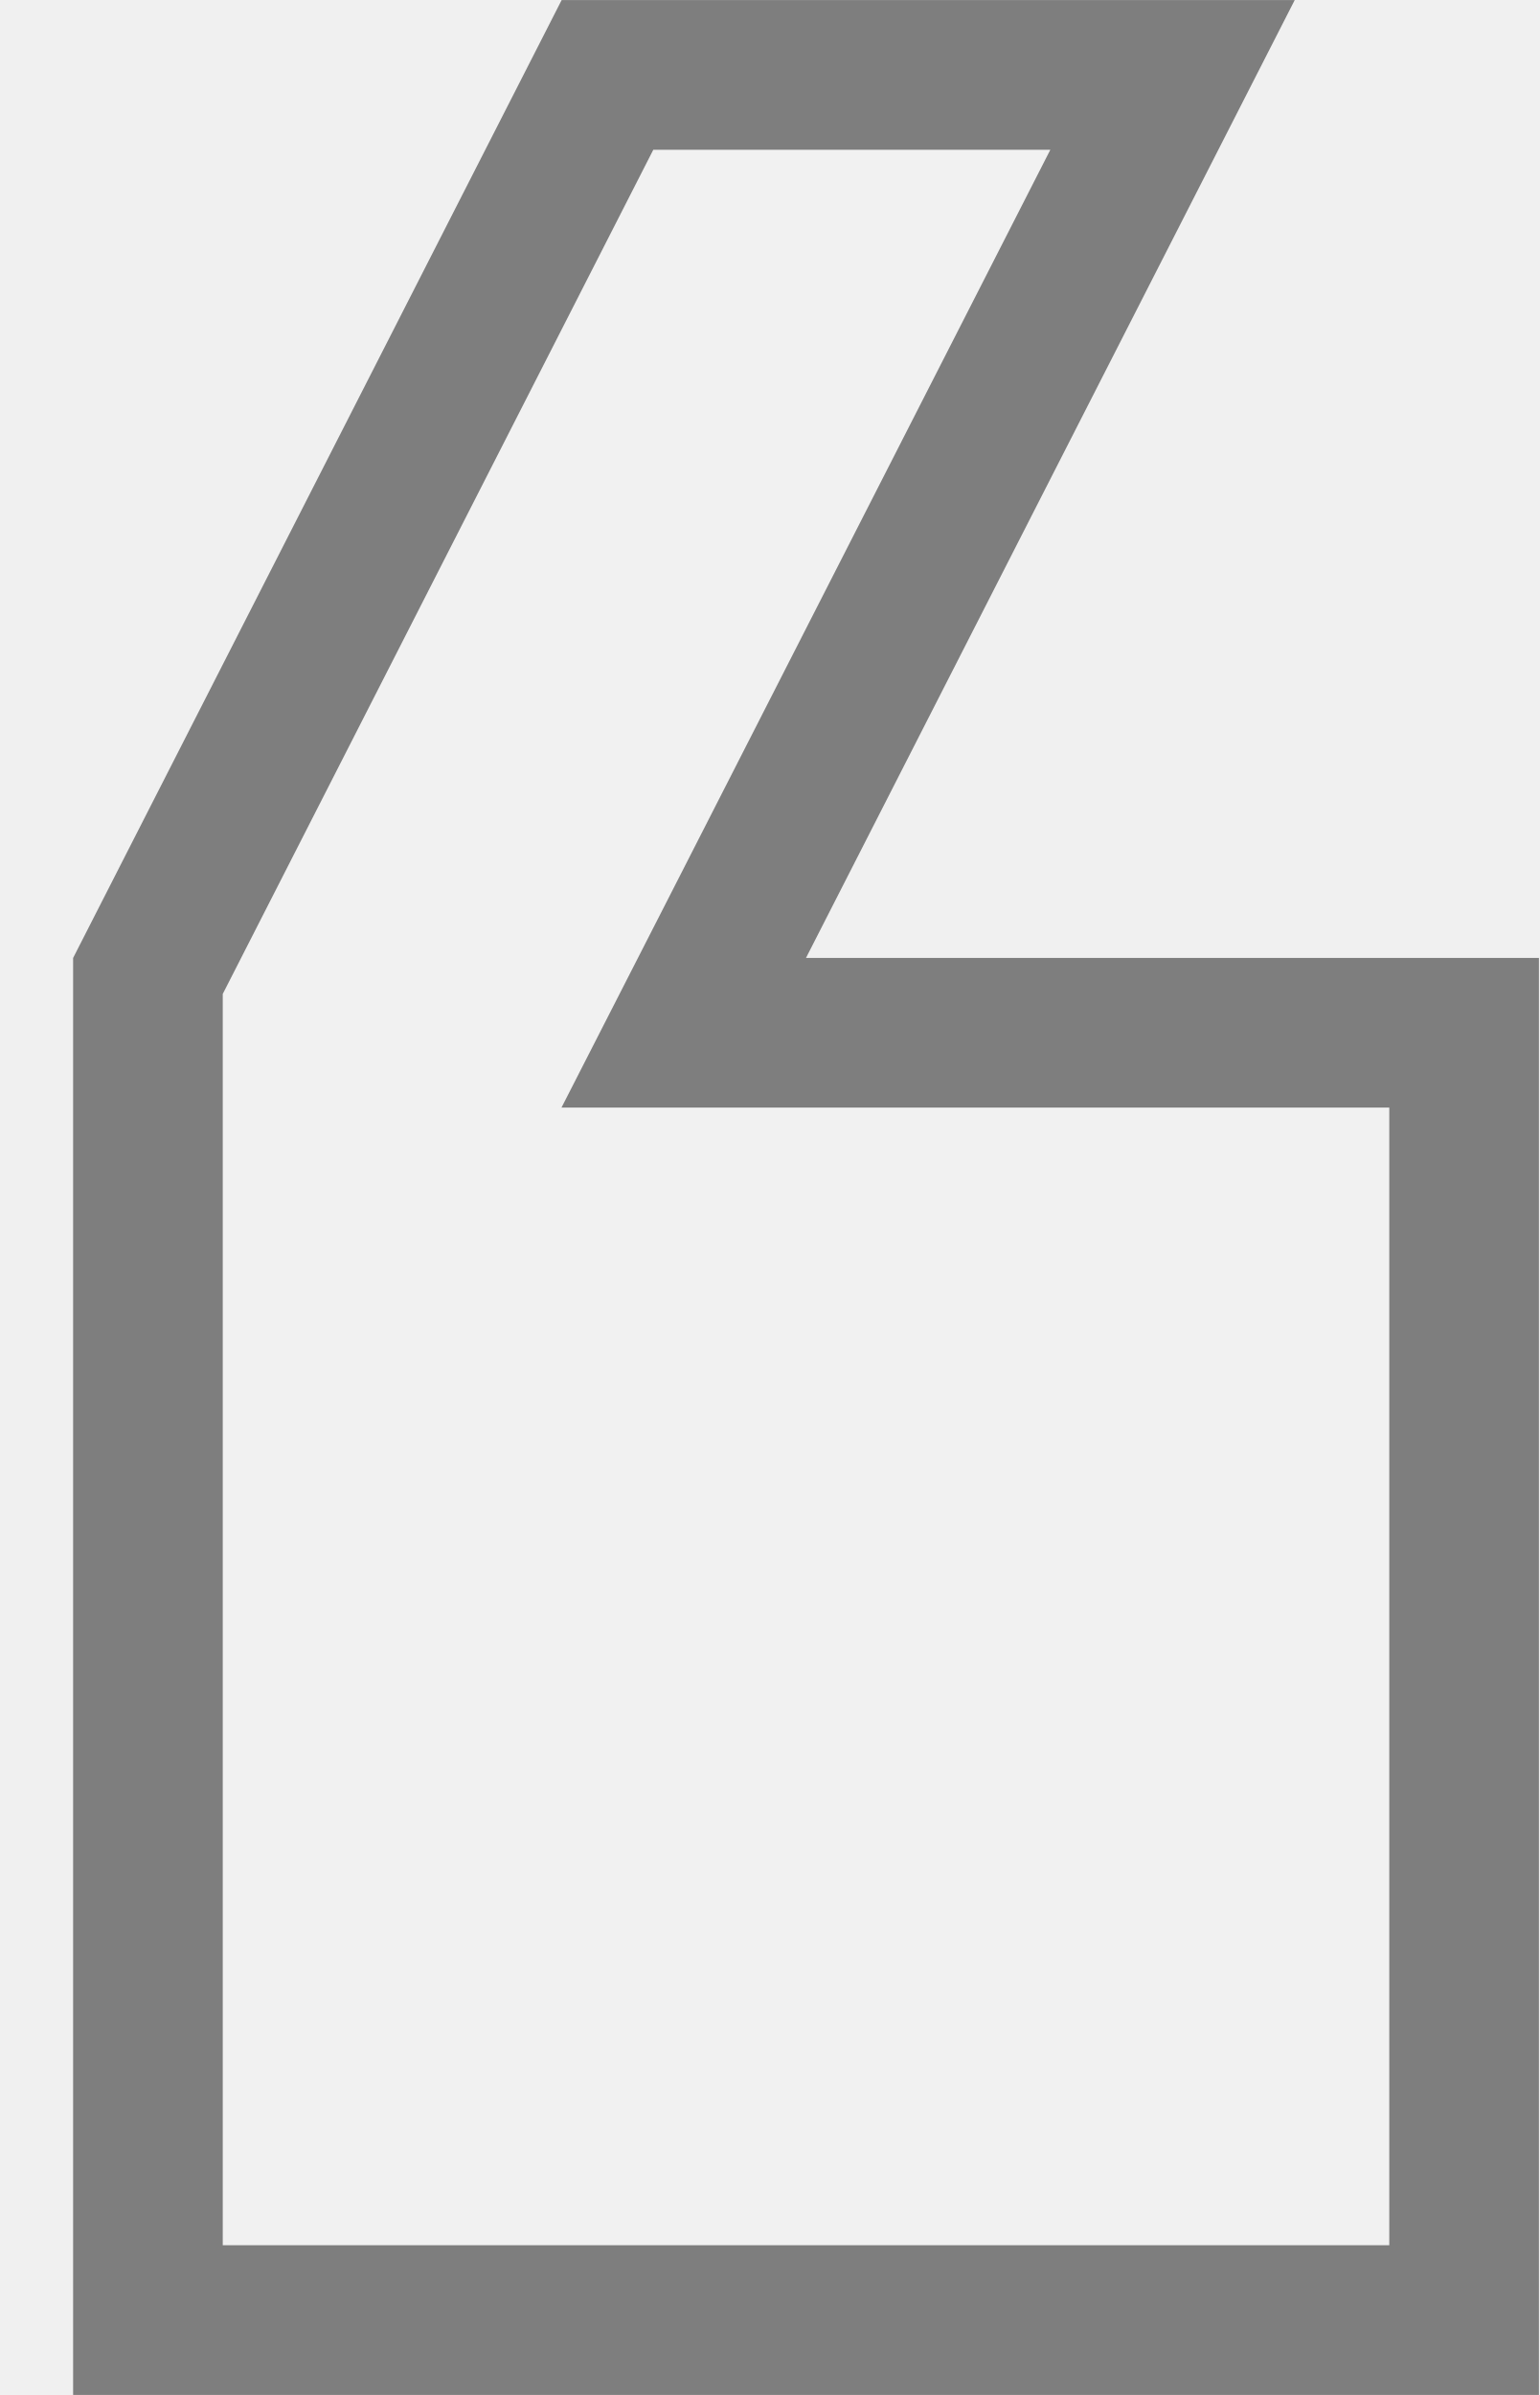
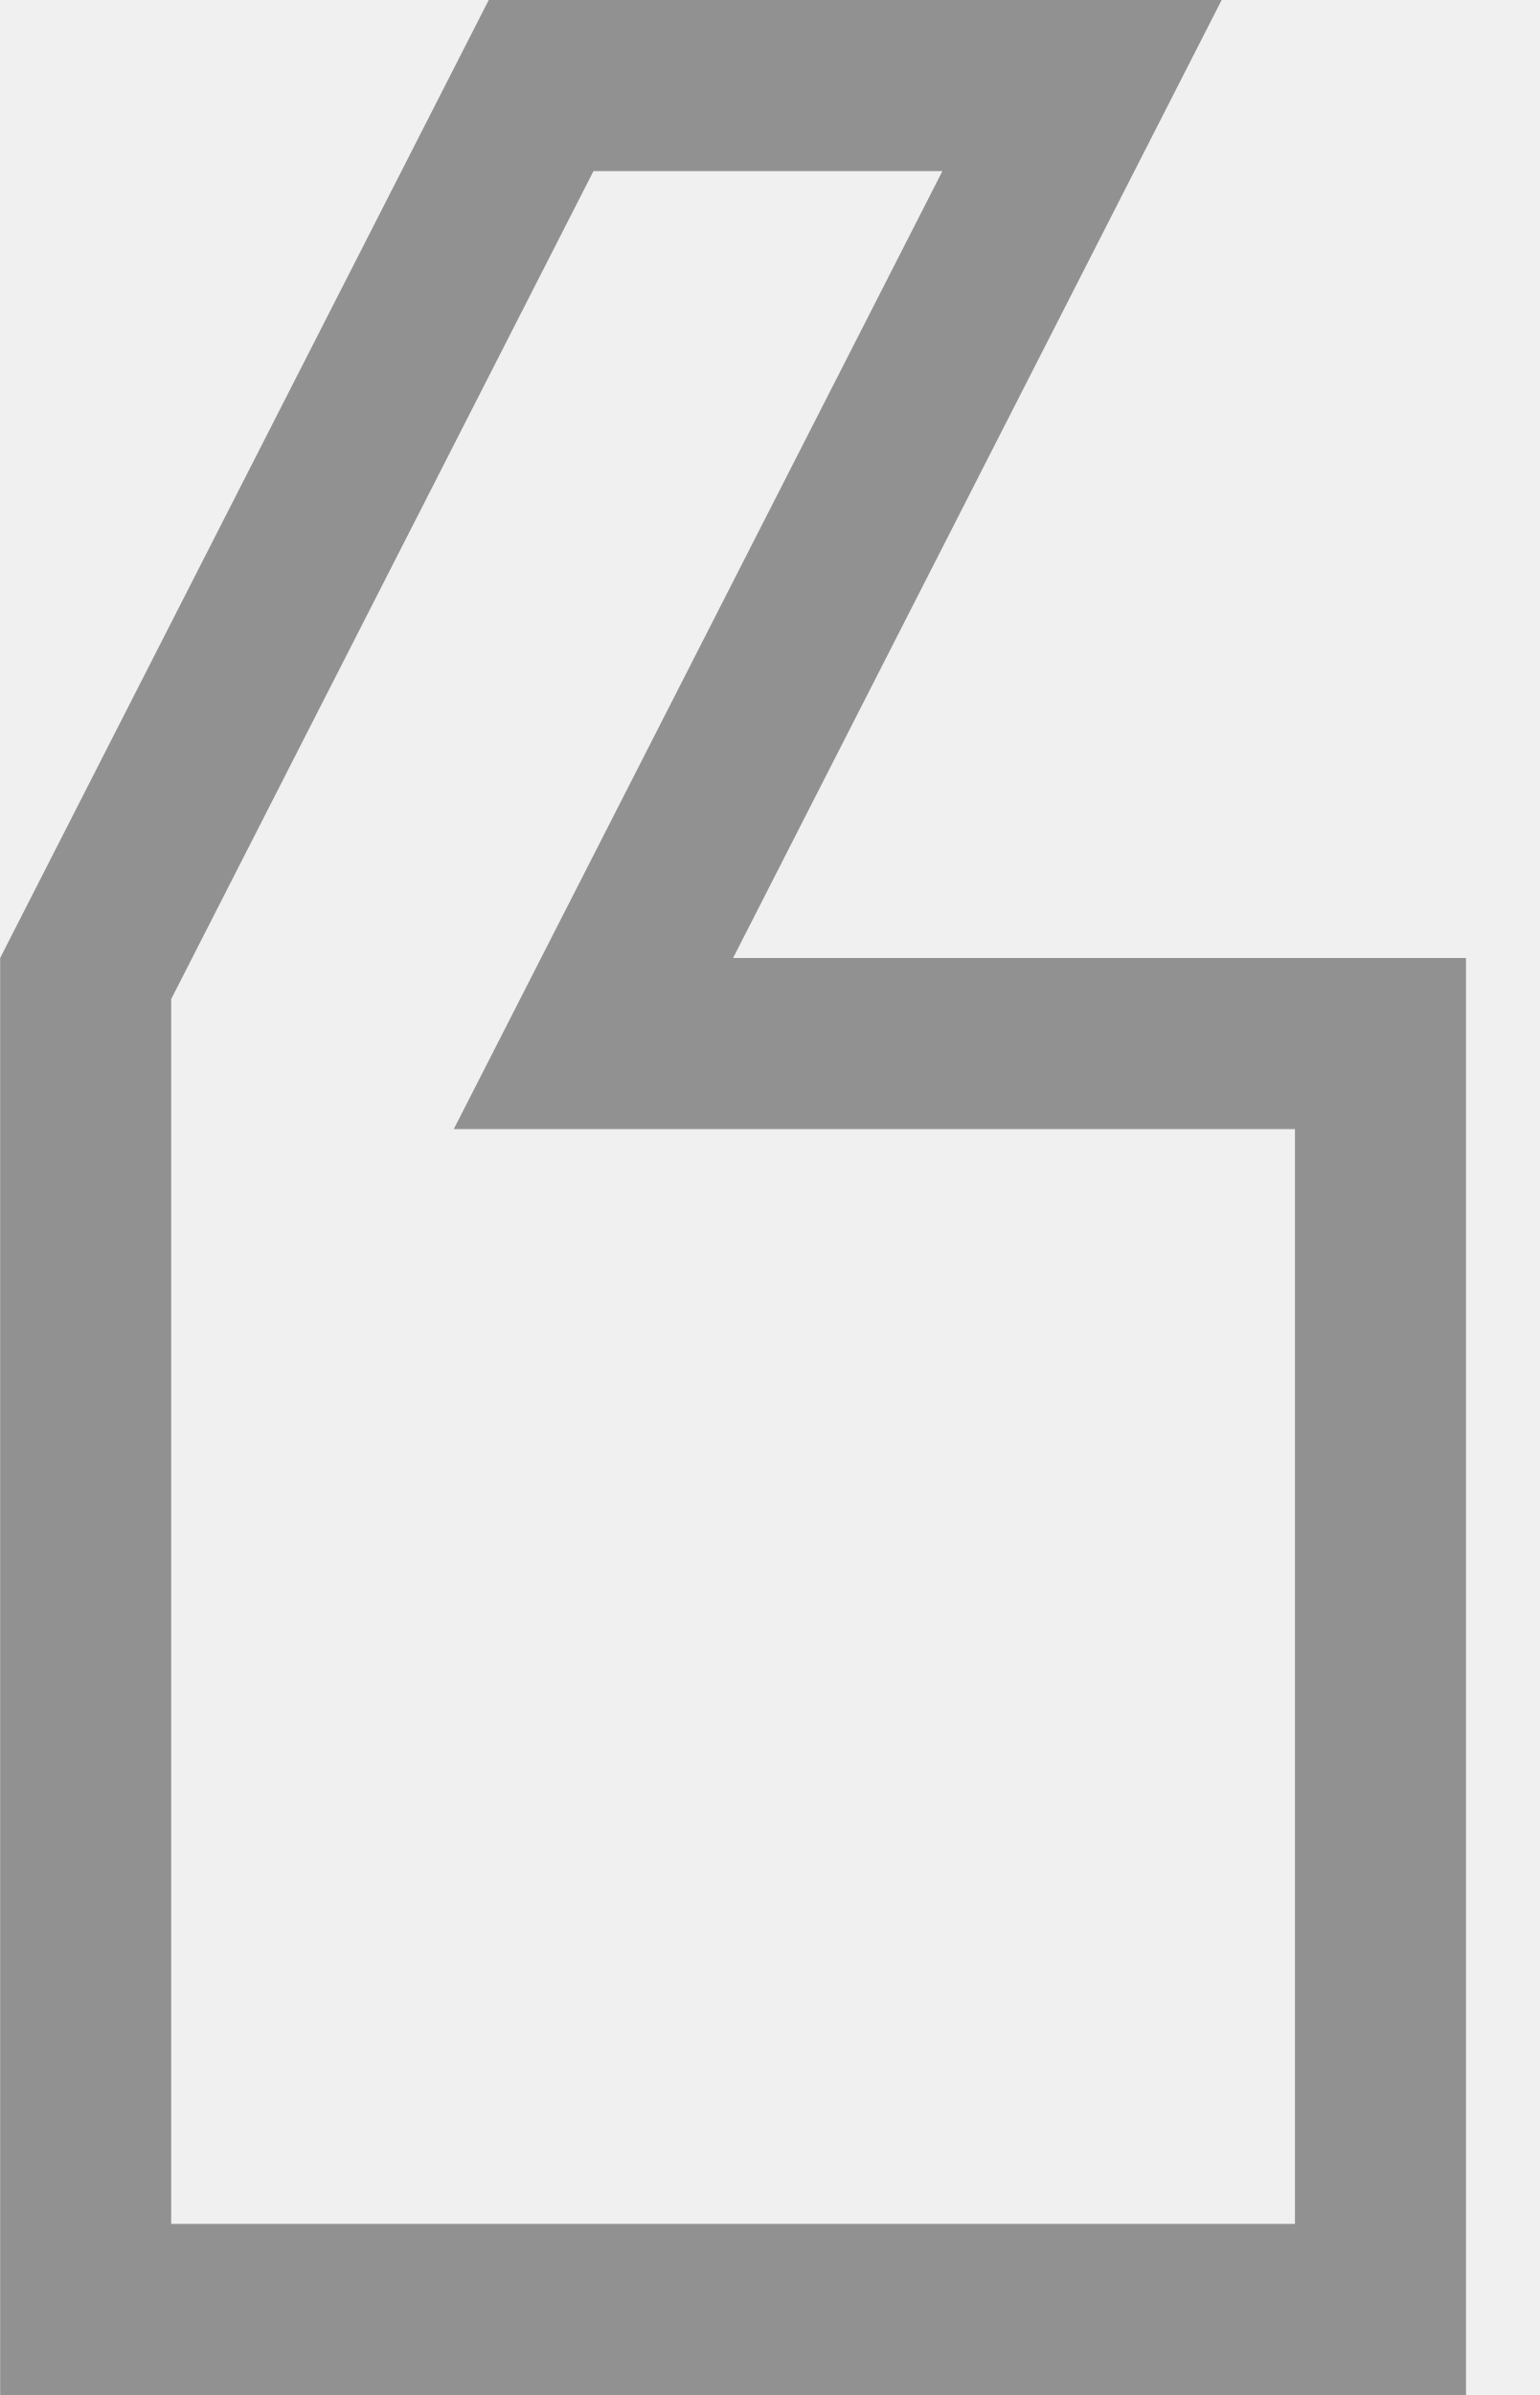
<svg xmlns="http://www.w3.org/2000/svg" width="9" height="14" viewBox="0 0 9 14" fill="none">
-   <path d="M8.999 5.6L4.713 5.6L7.57 2.73863e-06L3.284 2.37146e-06L0.427 5.6L0.427 14L8.999 14L8.999 5.6Z" fill="white" fill-opacity="0.05" />
-   <path d="M4.713 6.037L8.561 6.037L8.561 13.562L0.865 13.562L0.865 5.705L3.552 0.438L6.856 0.438L4.323 5.401L3.998 6.037L4.713 6.037Z" stroke="black" stroke-opacity="0.48" stroke-width="0.875" />
+   <path d="M4.287 6.1L8.072 6.1L8.072 13.5L0.501 13.5L0.501 5.72L3.164 0.5L6.327 0.5L3.841 5.373L3.47 6.1L4.287 6.1Z" stroke="#919191" />
</svg>
